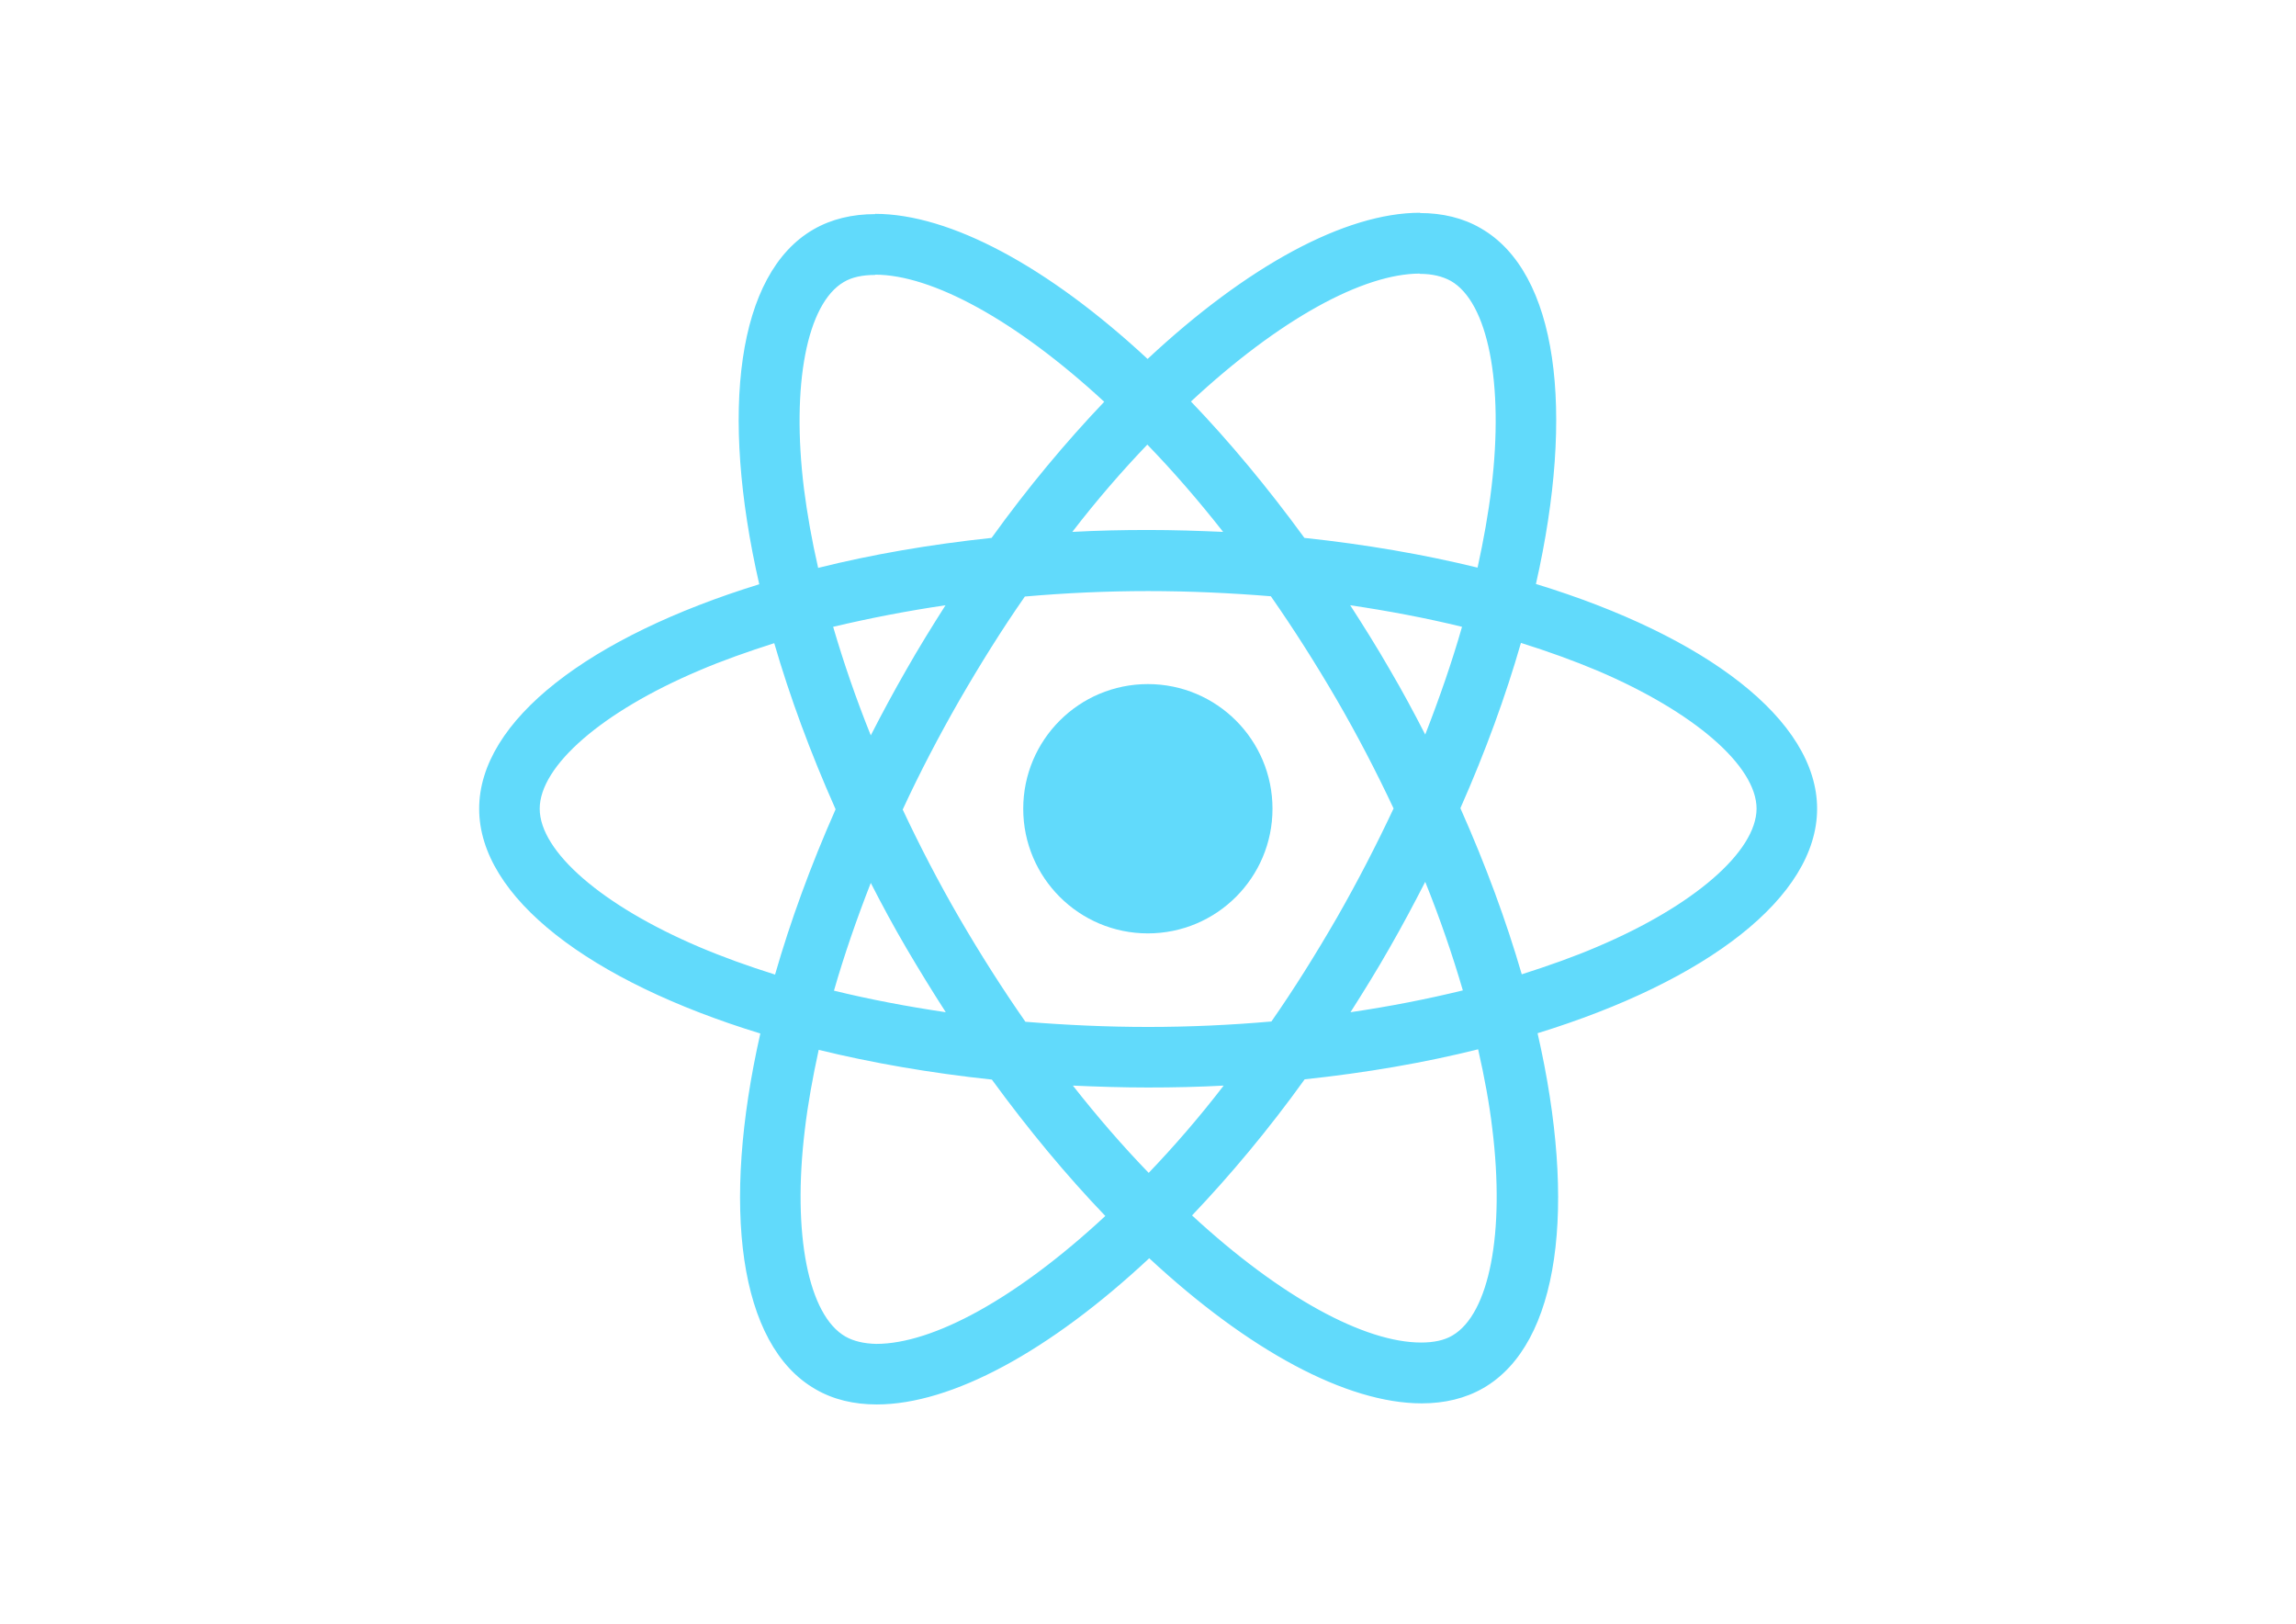
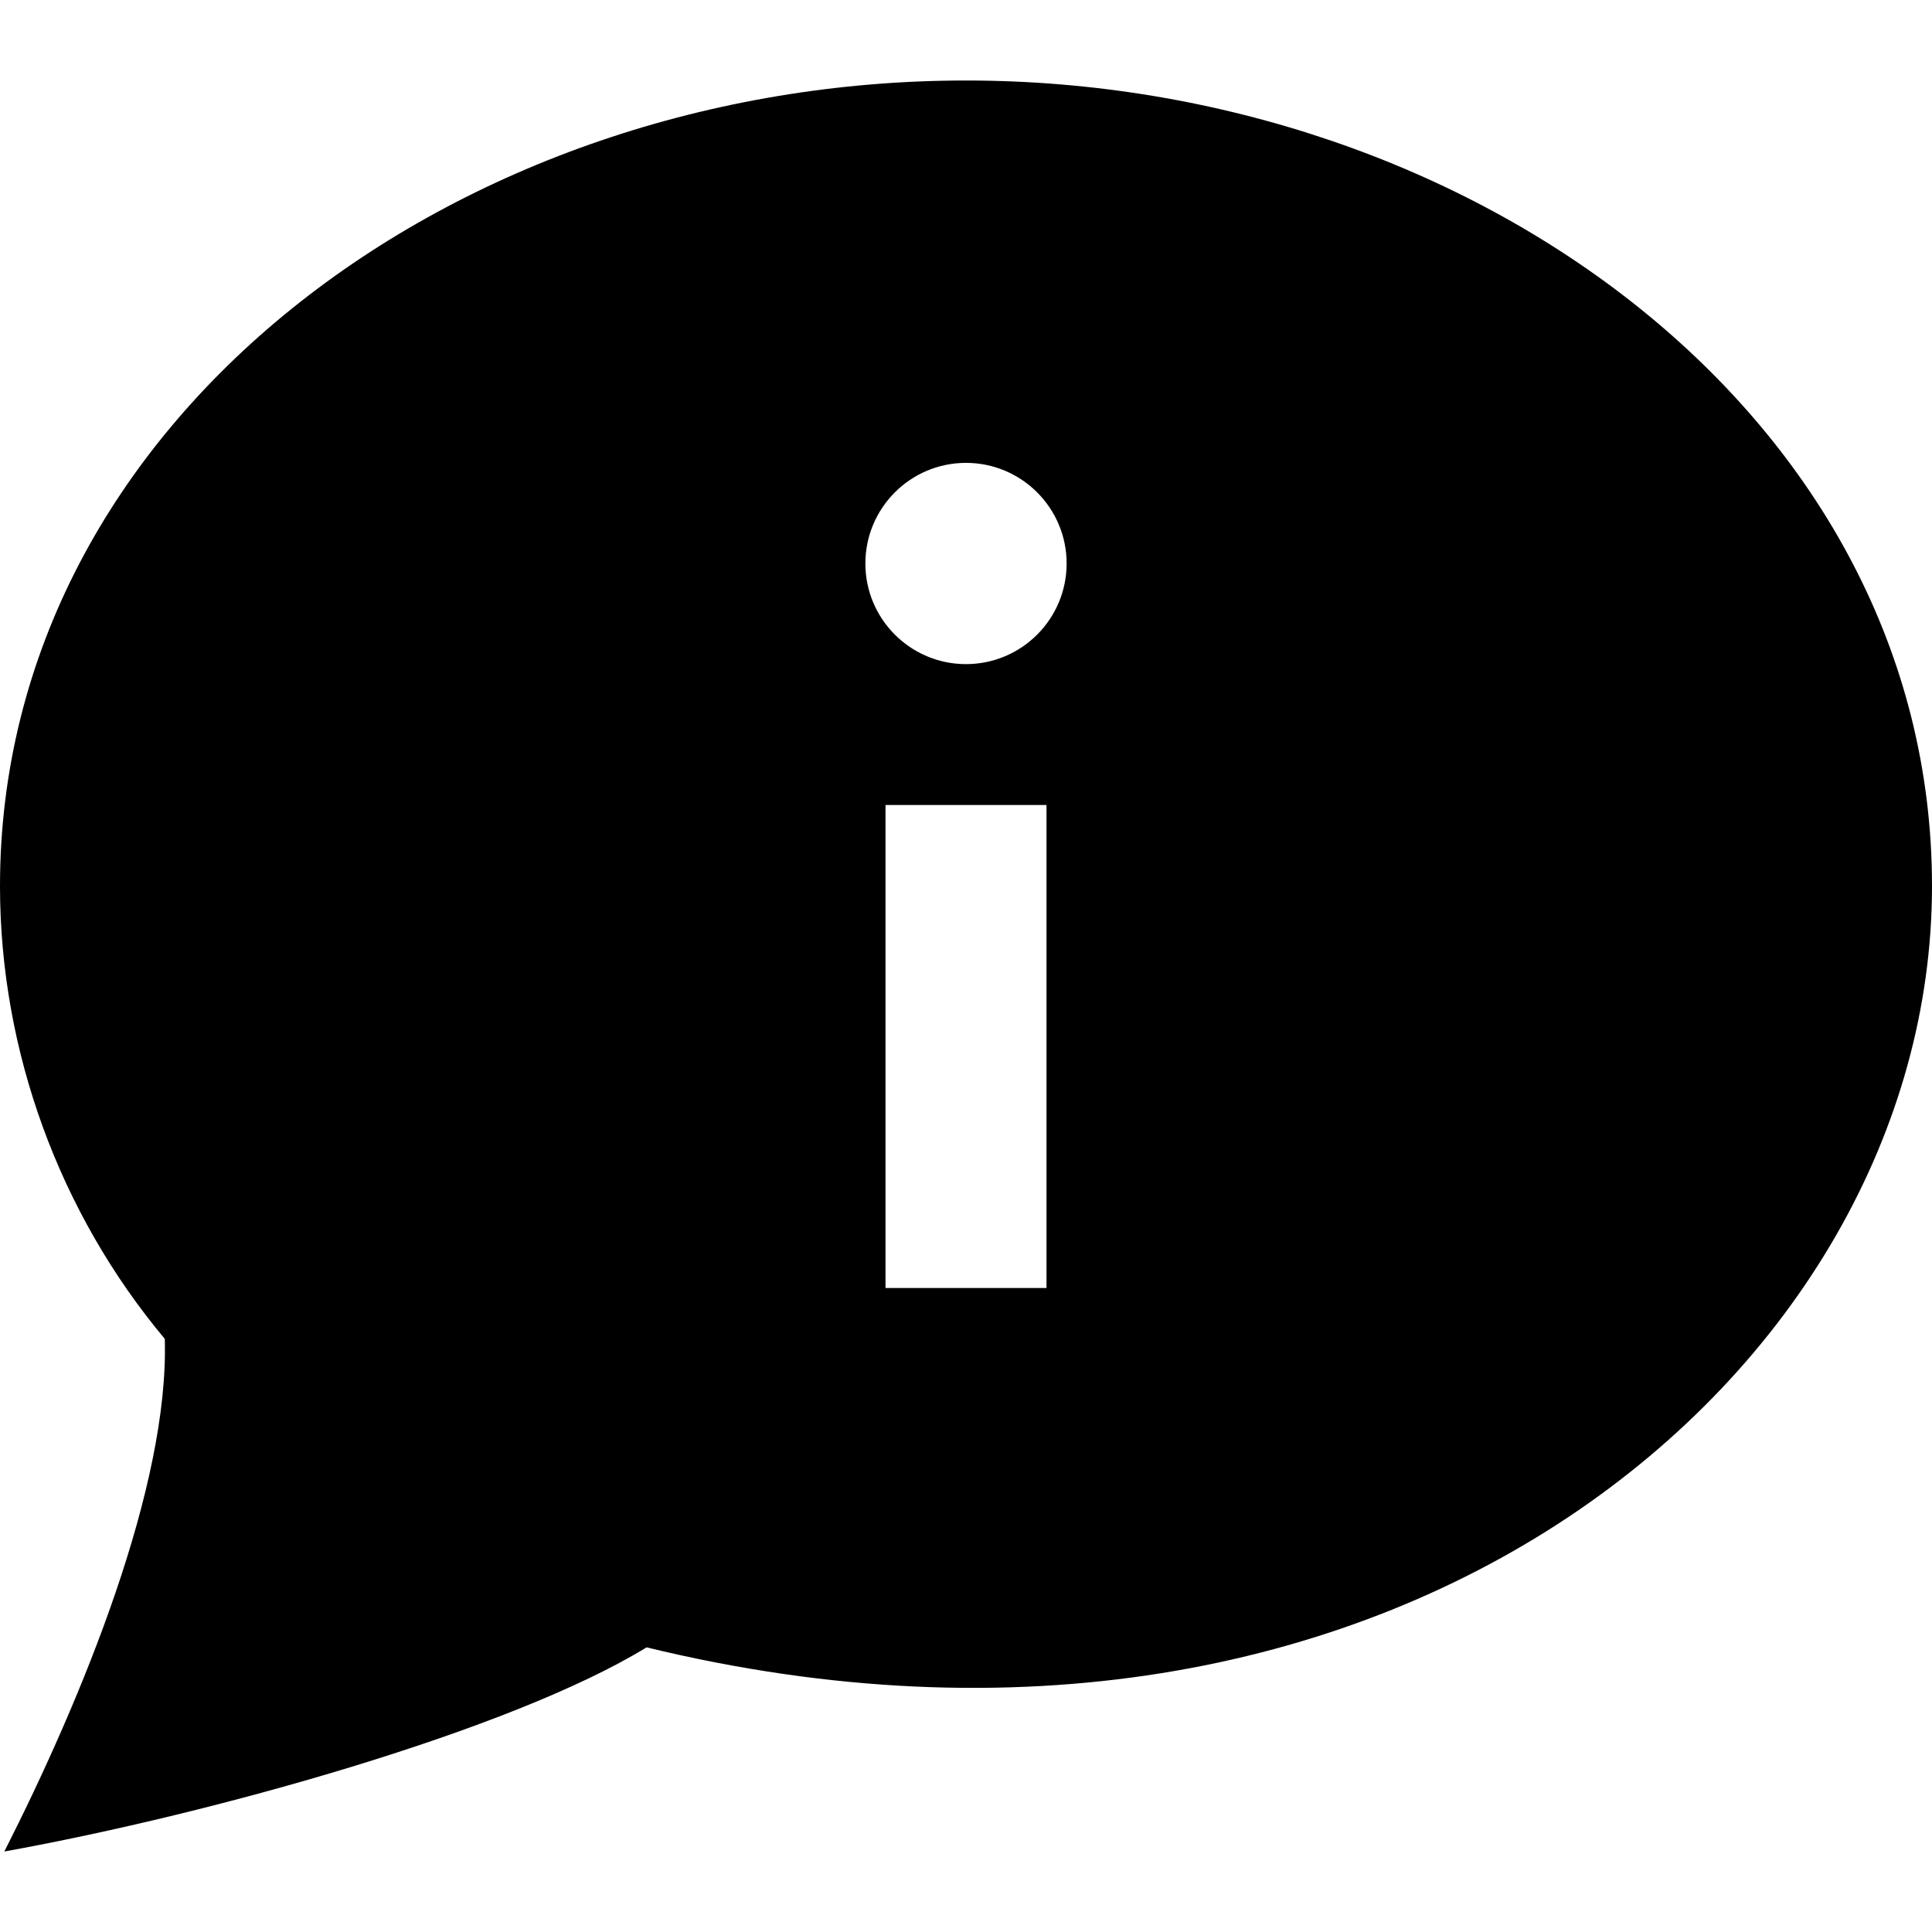
- <svg xmlns="http://www.w3.org/2000/svg" viewBox="0 0 841.9 595.3">
-   <g fill="#61DAFB">
-     <path d="M666.3 296.5c0-32.5-40.7-63.3-103.1-82.4 14.4-63.6 8-114.2-20.2-130.4-6.5-3.8-14.1-5.6-22.4-5.6v22.3c4.6 0 8.3.9 11.4 2.6 13.6 7.8 19.5 37.5 14.9 75.7-1.1 9.4-2.9 19.3-5.1 29.4-19.6-4.8-41-8.5-63.5-10.9-13.5-18.5-27.5-35.3-41.6-50 32.6-30.3 63.2-46.9 84-46.9V78c-27.5 0-63.5 19.6-99.9 53.6-36.4-33.8-72.4-53.2-99.9-53.2v22.3c20.7 0 51.4 16.5 84 46.6-14 14.7-28 31.4-41.3 49.9-22.6 2.4-44 6.1-63.6 11-2.3-10-4-19.7-5.2-29-4.7-38.2 1.1-67.9 14.6-75.8 3-1.8 6.9-2.6 11.5-2.6V78.5c-8.4 0-16 1.8-22.6 5.6-28.1 16.2-34.4 66.7-19.9 130.1-62.2 19.2-102.7 49.9-102.7 82.3 0 32.5 40.7 63.3 103.1 82.4-14.4 63.6-8 114.2 20.2 130.4 6.5 3.8 14.1 5.6 22.5 5.6 27.5 0 63.5-19.6 99.9-53.6 36.4 33.8 72.4 53.2 99.9 53.2 8.4 0 16-1.8 22.6-5.6 28.1-16.2 34.4-66.7 19.9-130.1 62-19.1 102.5-49.9 102.5-82.3zm-130.2-66.7c-3.7 12.9-8.3 26.2-13.5 39.5-4.1-8-8.4-16-13.1-24-4.6-8-9.5-15.8-14.4-23.4 14.2 2.1 27.9 4.7 41 7.9zm-45.8 106.5c-7.8 13.5-15.8 26.3-24.1 38.2-14.9 1.3-30 2-45.2 2-15.1 0-30.2-.7-45-1.9-8.3-11.9-16.4-24.6-24.2-38-7.6-13.1-14.5-26.4-20.8-39.8 6.2-13.4 13.2-26.8 20.7-39.9 7.8-13.5 15.8-26.3 24.1-38.2 14.9-1.3 30-2 45.2-2 15.1 0 30.2.7 45 1.9 8.3 11.9 16.4 24.6 24.2 38 7.6 13.1 14.5 26.4 20.8 39.8-6.3 13.4-13.2 26.8-20.7 39.9zm32.3-13c5.4 13.4 10 26.8 13.8 39.8-13.1 3.2-26.9 5.9-41.2 8 4.9-7.7 9.8-15.6 14.4-23.7 4.6-8 8.9-16.1 13-24.1zM421.2 430c-9.3-9.6-18.6-20.3-27.8-32 9 .4 18.2.7 27.5.7 9.4 0 18.7-.2 27.8-.7-9 11.7-18.3 22.4-27.5 32zm-74.4-58.9c-14.2-2.1-27.9-4.7-41-7.9 3.7-12.9 8.3-26.2 13.5-39.5 4.1 8 8.4 16 13.1 24 4.7 8 9.5 15.8 14.4 23.4zM420.7 163c9.3 9.6 18.6 20.3 27.8 32-9-.4-18.2-.7-27.5-.7-9.4 0-18.7.2-27.8.7 9-11.7 18.3-22.4 27.5-32zm-74 58.9c-4.9 7.7-9.8 15.6-14.4 23.7-4.6 8-8.9 16-13 24-5.4-13.4-10-26.8-13.8-39.8 13.1-3.1 26.9-5.8 41.2-7.9zm-90.5 125.2c-35.4-15.1-58.3-34.9-58.3-50.6 0-15.7 22.9-35.6 58.3-50.6 8.6-3.7 18-7 27.7-10.1 5.7 19.6 13.2 40 22.5 60.9-9.2 20.8-16.6 41.1-22.2 60.6-9.9-3.1-19.3-6.5-28-10.2zM310 490c-13.6-7.8-19.5-37.5-14.9-75.7 1.1-9.4 2.9-19.3 5.1-29.4 19.6 4.8 41 8.5 63.5 10.9 13.5 18.5 27.5 35.3 41.6 50-32.6 30.3-63.2 46.9-84 46.9-4.5-.1-8.3-1-11.3-2.7zm237.2-76.2c4.7 38.2-1.1 67.9-14.6 75.8-3 1.8-6.9 2.6-11.5 2.6-20.7 0-51.4-16.5-84-46.6 14-14.7 28-31.4 41.3-49.9 22.6-2.4 44-6.1 63.6-11 2.3 10.1 4.1 19.8 5.2 29.1zm38.5-66.7c-8.6 3.7-18 7-27.7 10.1-5.7-19.6-13.2-40-22.5-60.9 9.2-20.8 16.6-41.1 22.2-60.6 9.9 3.1 19.3 6.5 28.1 10.2 35.4 15.1 58.3 34.9 58.3 50.6-.1 15.7-23 35.6-58.4 50.6zM320.8 78.4z" />
-     <circle cx="420.9" cy="296.5" r="45.7" />
-     <path d="M520.5 78.1z" />
-   </g>
+ <svg xmlns="http://www.w3.org/2000/svg" width="24" height="24" viewBox="0 0 24 24">
+   <path d="M12 1c-6.338 0-12 4.226-12 10.007 0 2.05.739 4.063 2.047 5.625.055 1.83-1.023 4.456-1.993 6.368 2.602-.47 6.301-1.508 7.978-2.536 9.236 2.247 15.968-3.405 15.968-9.457 0-5.812-5.701-10.007-12-10.007zm1 15h-2v-6h2v6zm-1-7.75c-.69 0-1.25-.56-1.25-1.25s.56-1.25 1.25-1.25 1.25.56 1.25 1.25-.56 1.25-1.25 1.25z" />
</svg>
